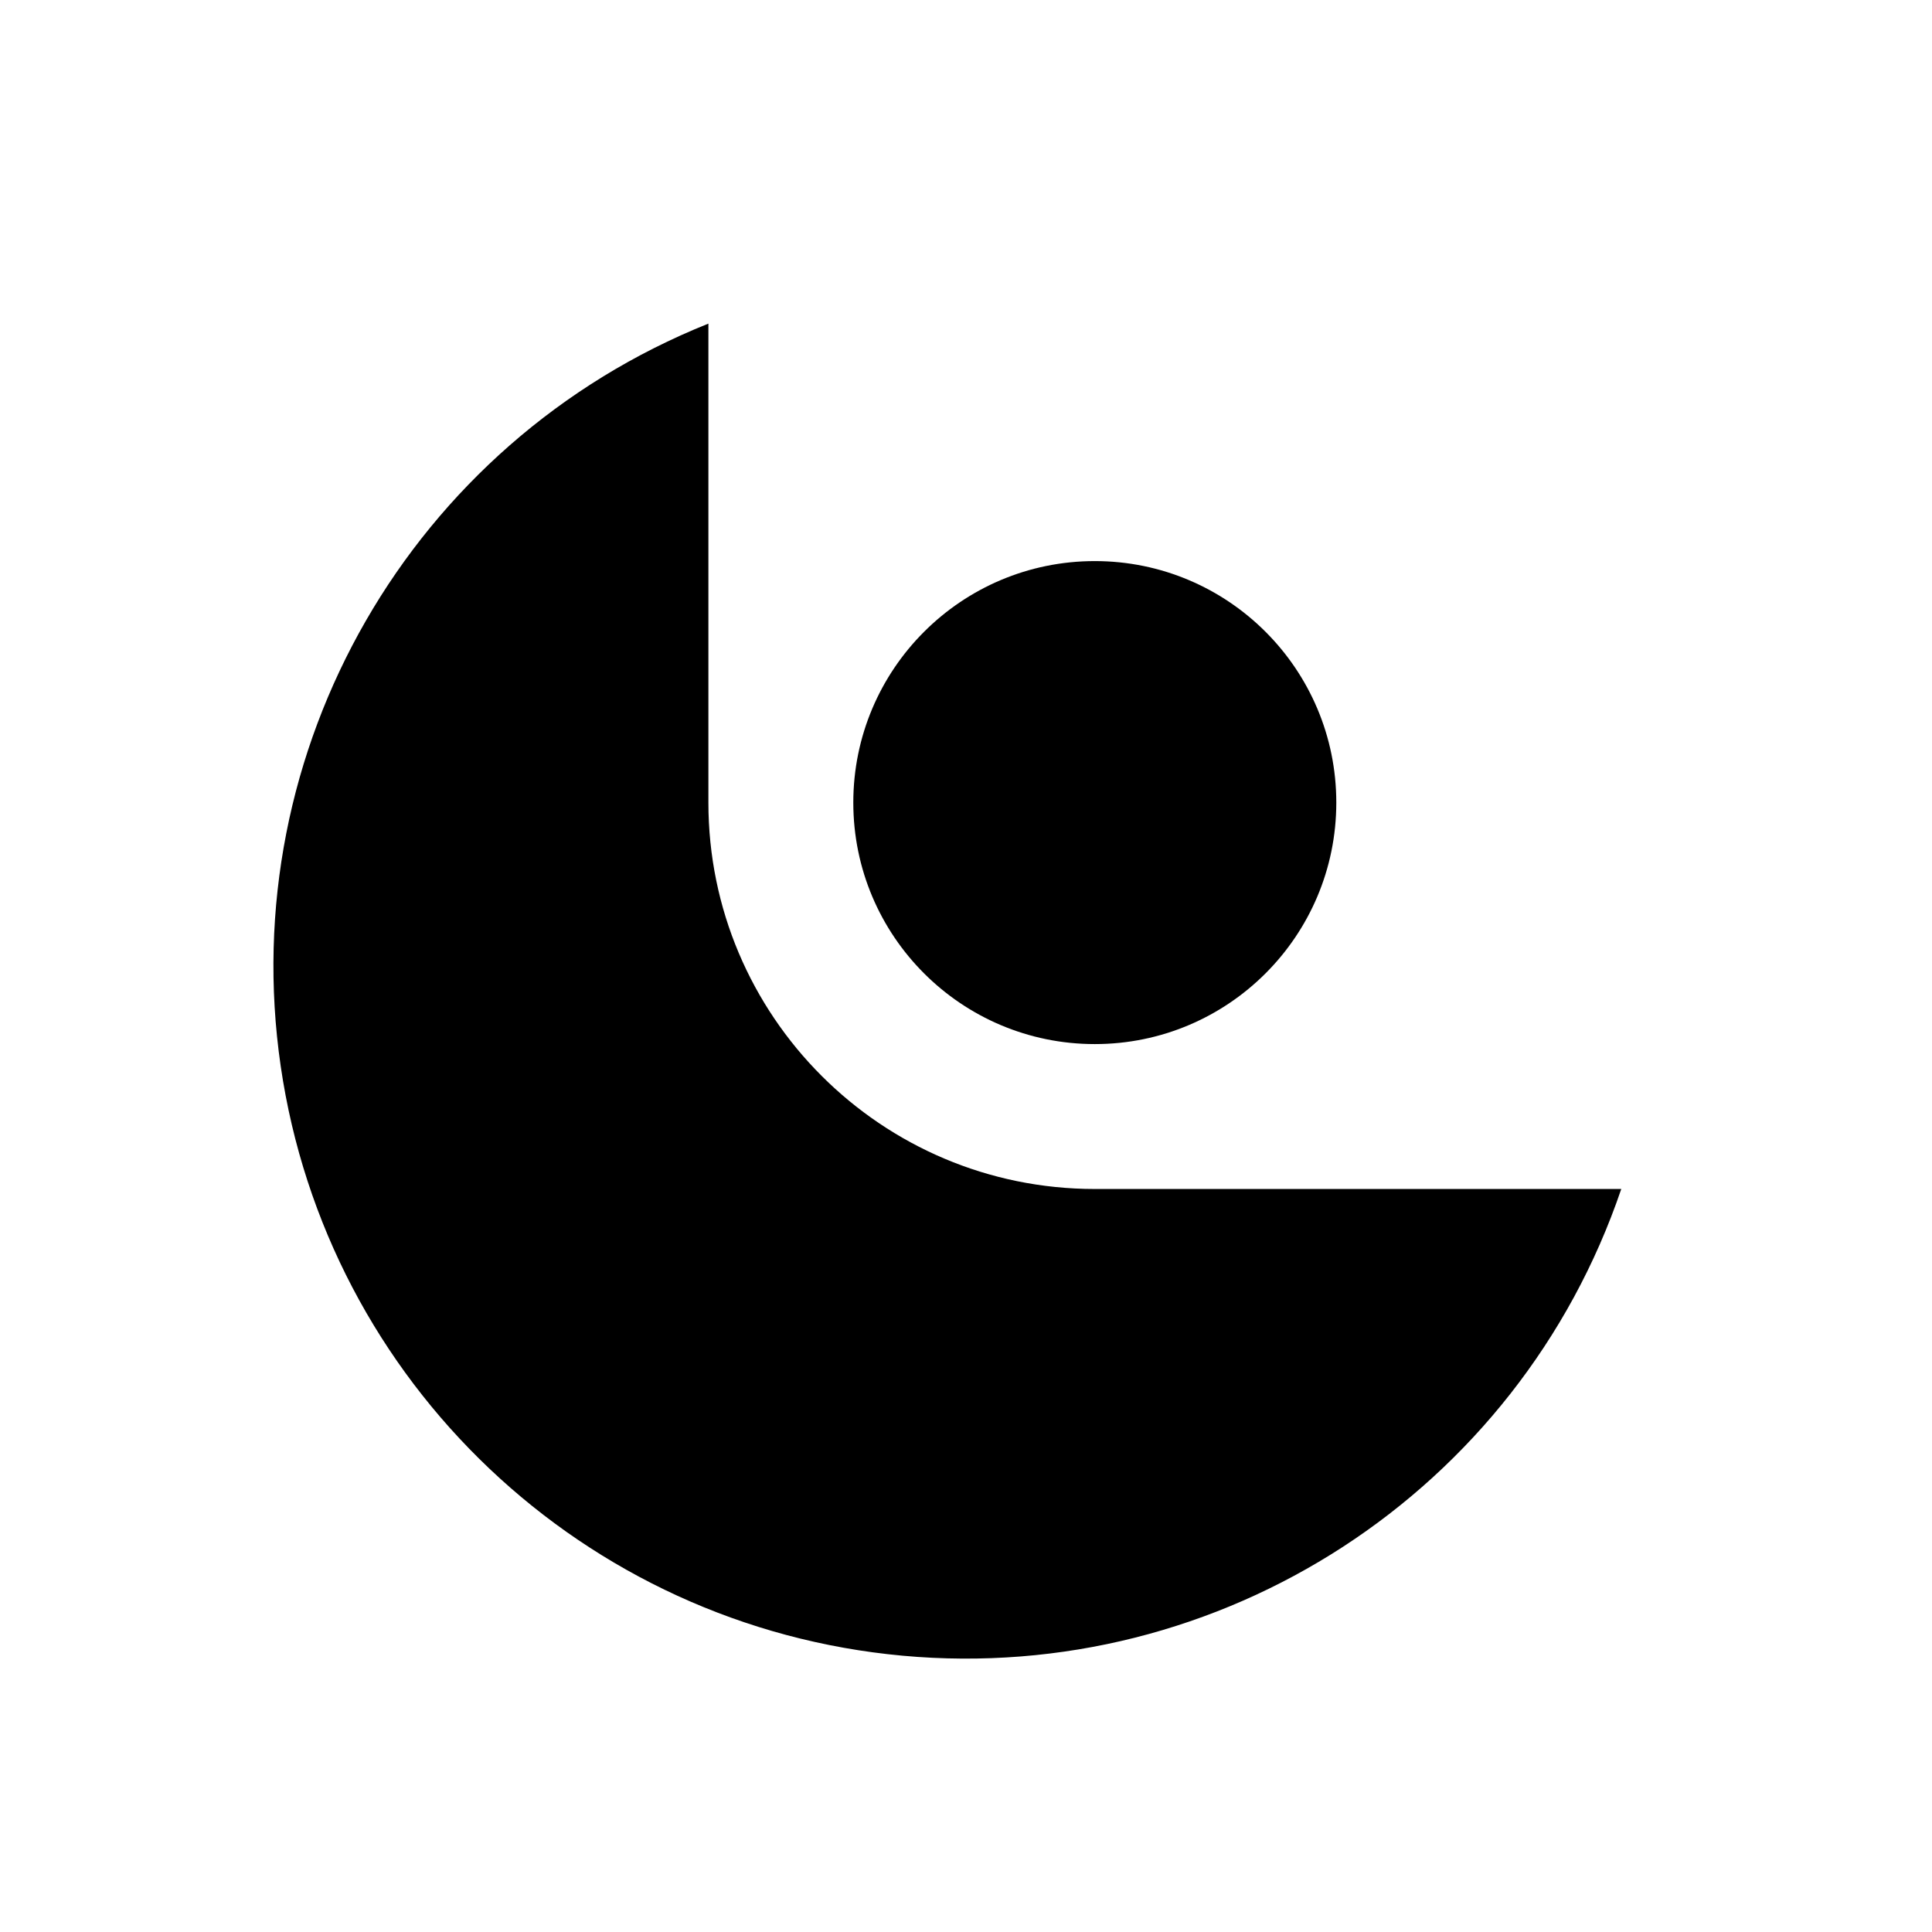
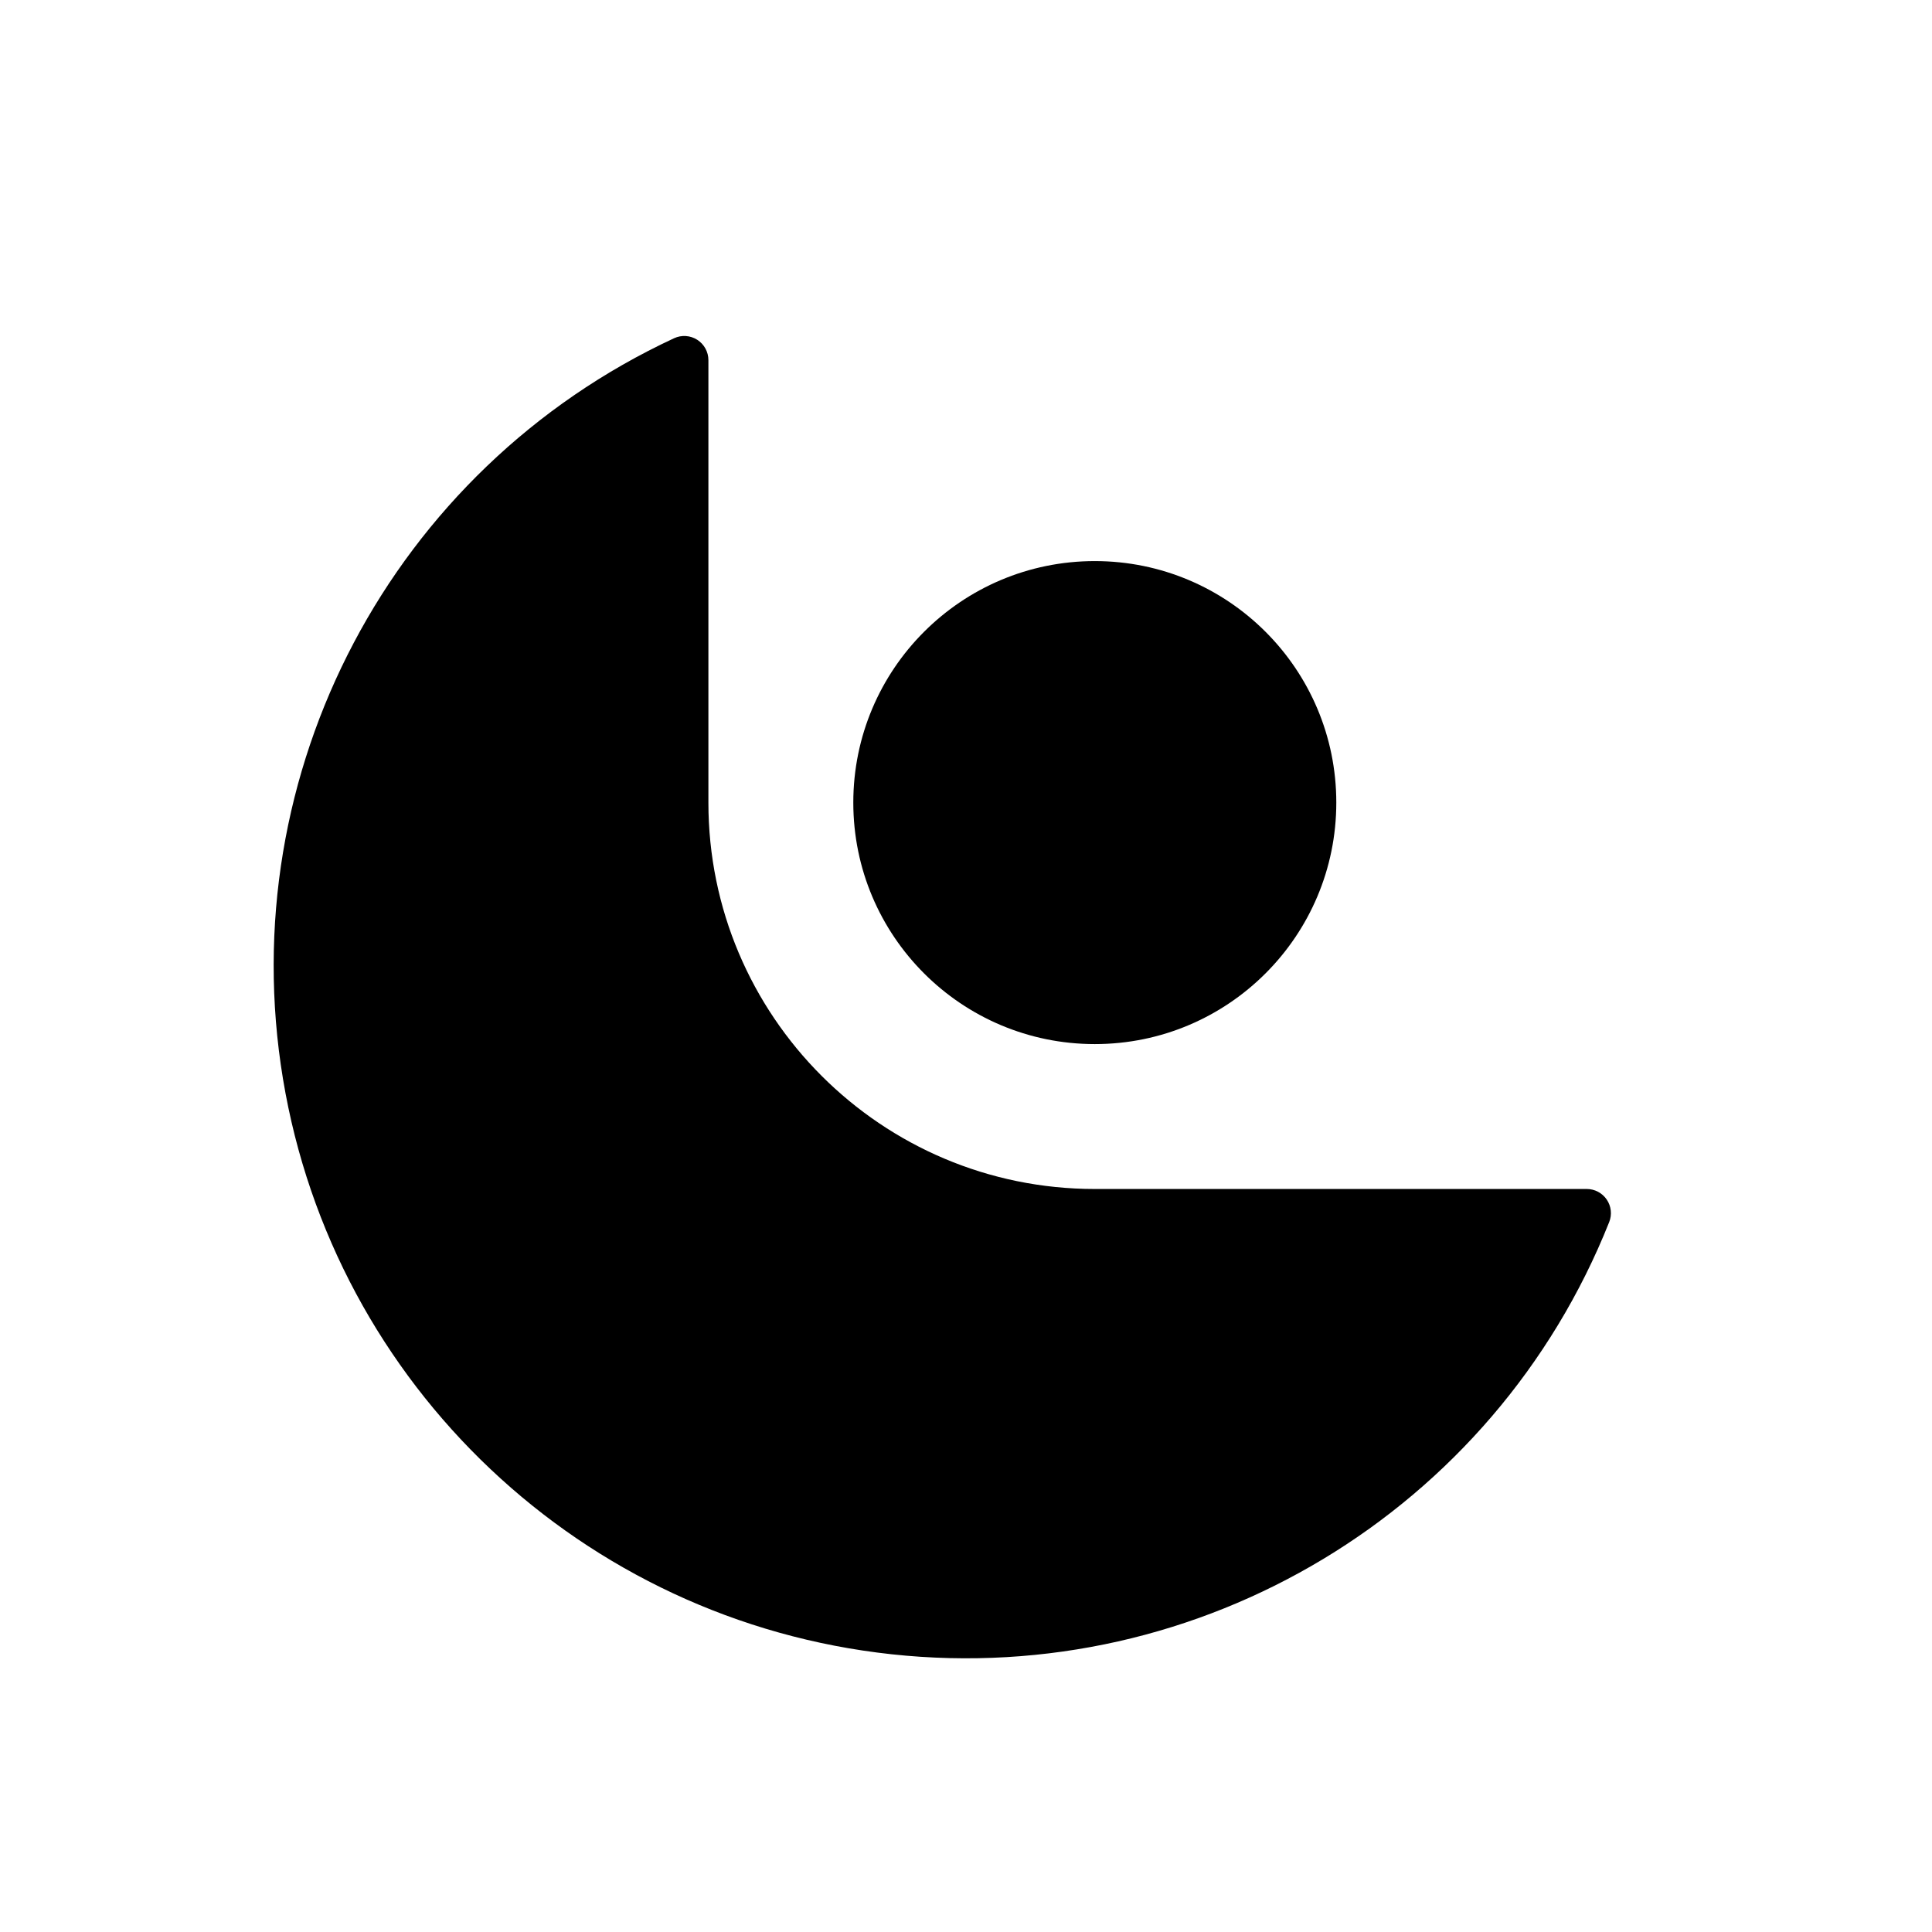
<svg xmlns="http://www.w3.org/2000/svg" width="240" height="240" viewBox="0 0 240 240" fill="none">
-   <path d="M88 40.2V99.7A48 48 0 0 0 136.0 147.7H201.4A86 86 0 1 1 88 40.2Z" fill="#000000" />
+   <path d="M88.00 44.74 L88.00 99.70 A48 48 0 0 0 136.00 147.70 L197.11 147.70 A3.0 3.0 0 0 1 199.90 151.81 A86.0 86.0 0 1 1 83.73 42.02 A3.0 3.0 0 0 1 88.00 44.74Z" fill="#000000" />
  <circle cx="136.0" cy="99.7" r="30" fill="#000000" />
</svg>
